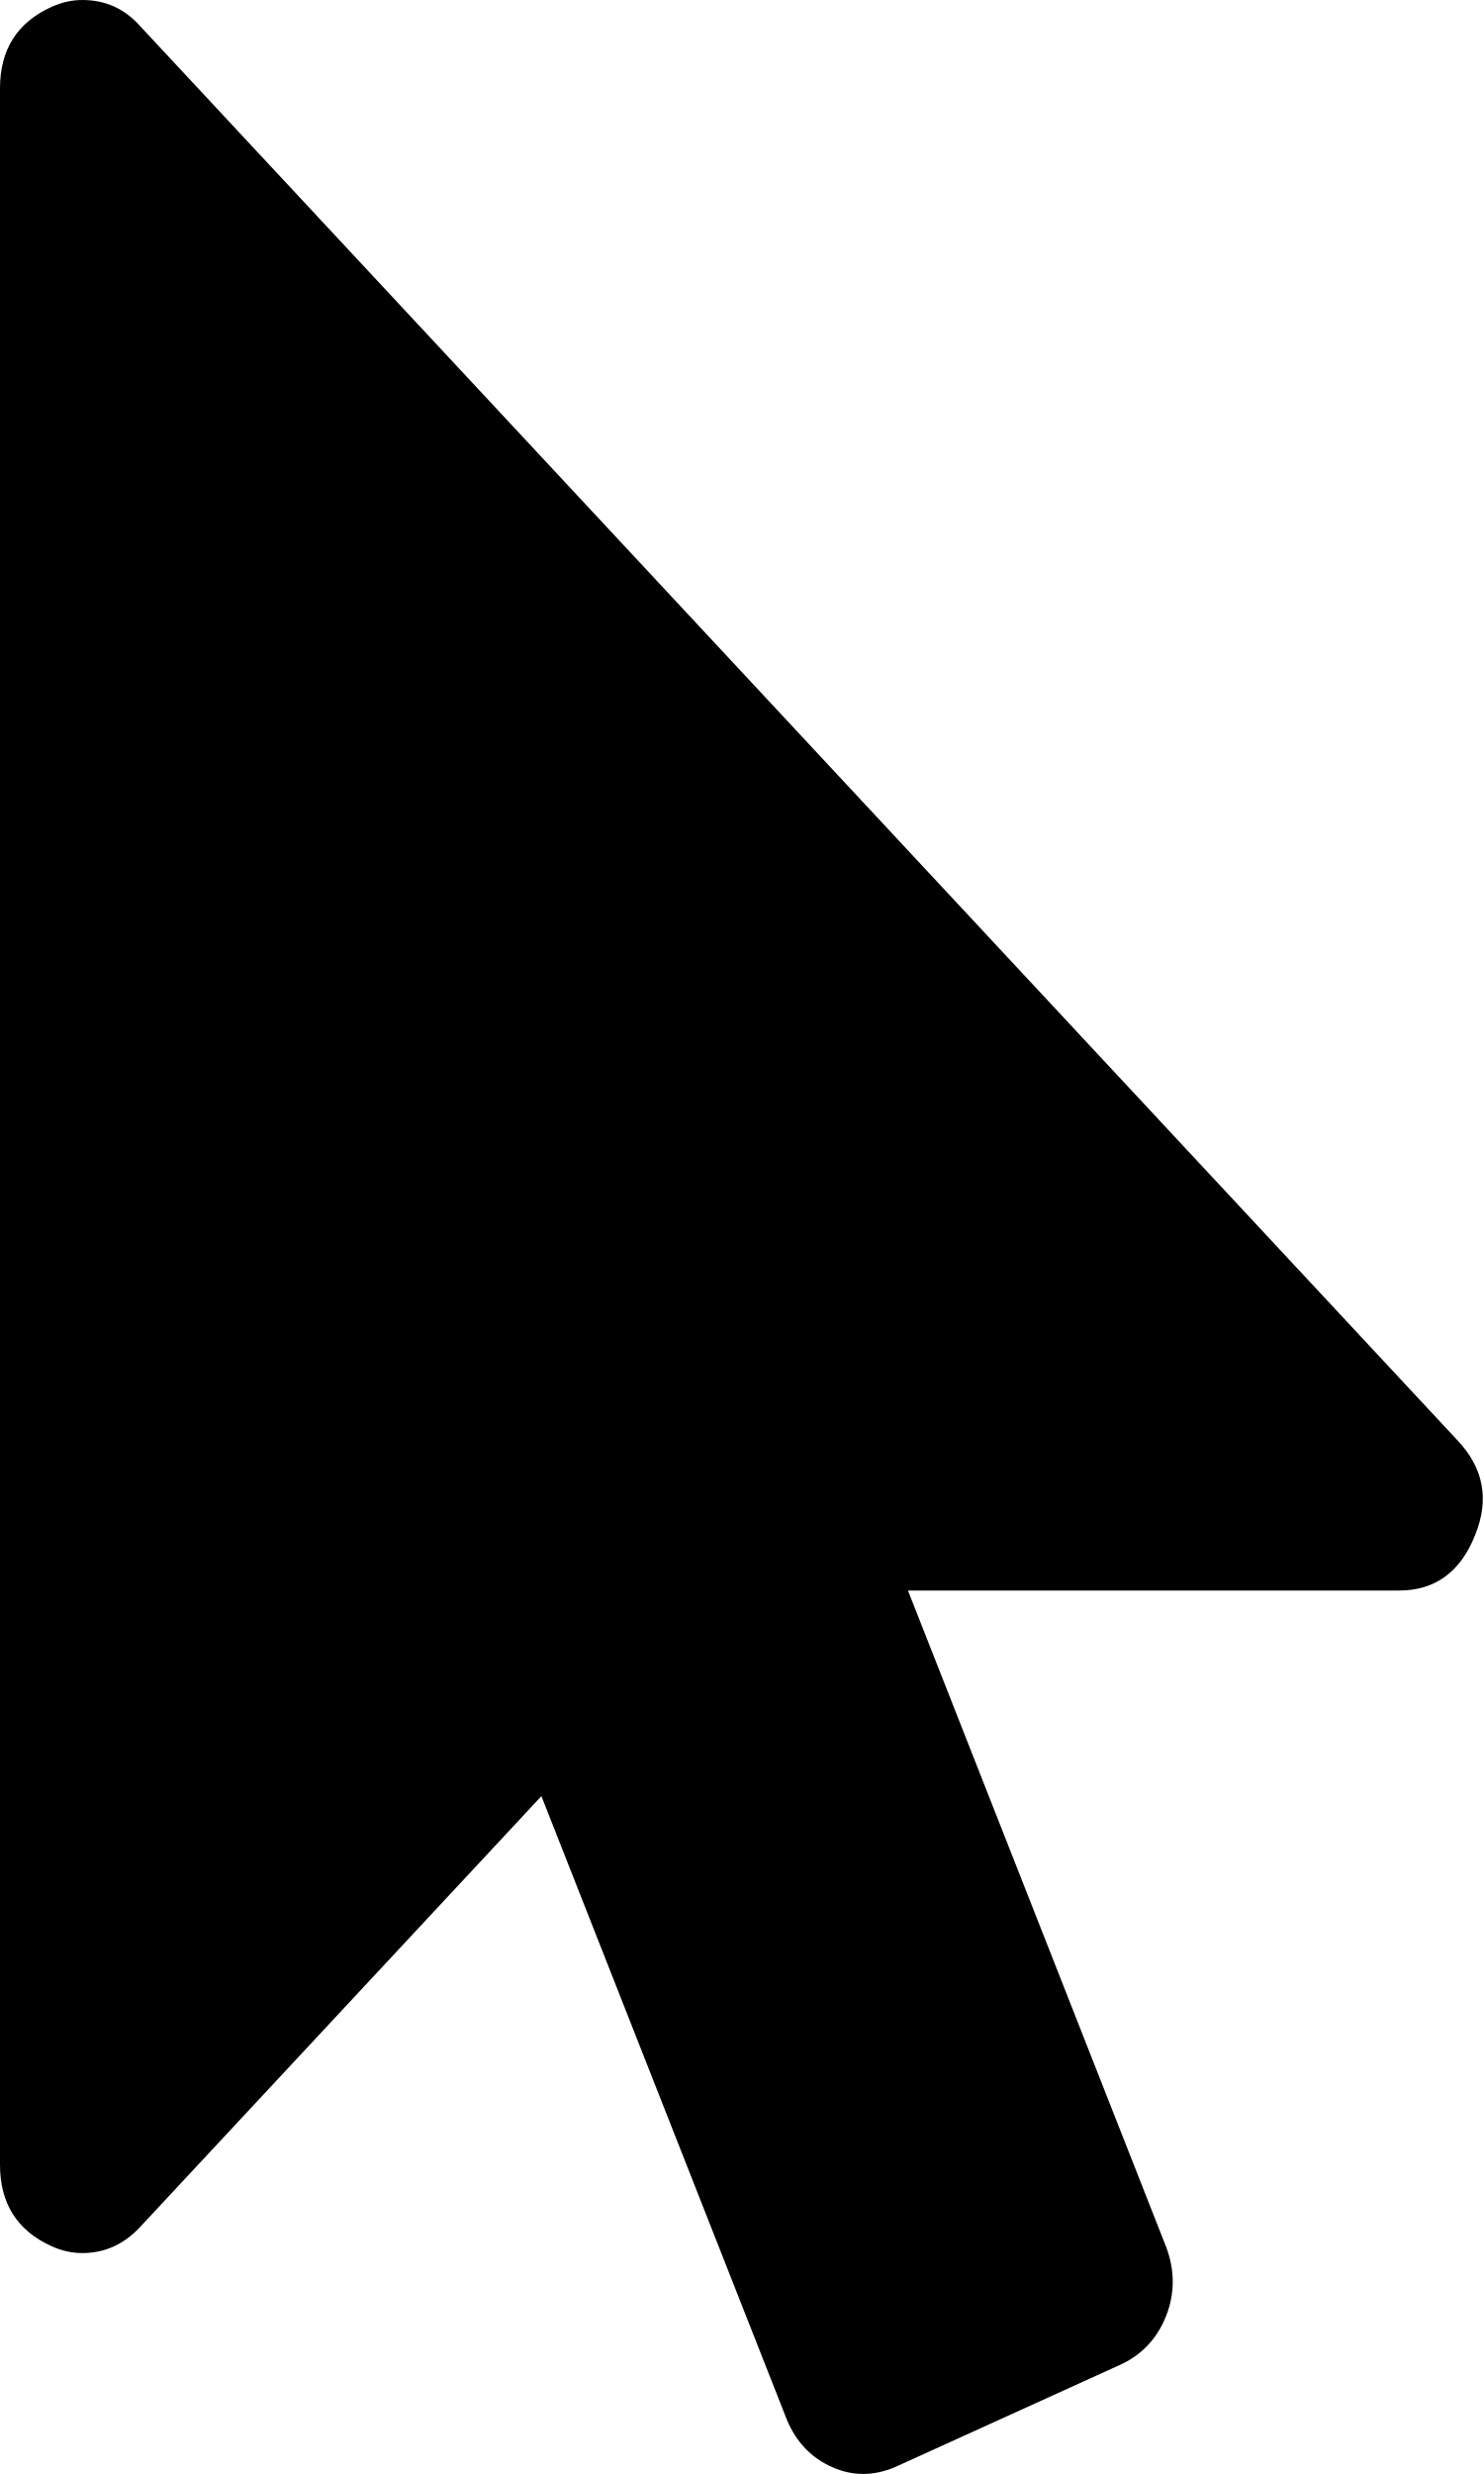
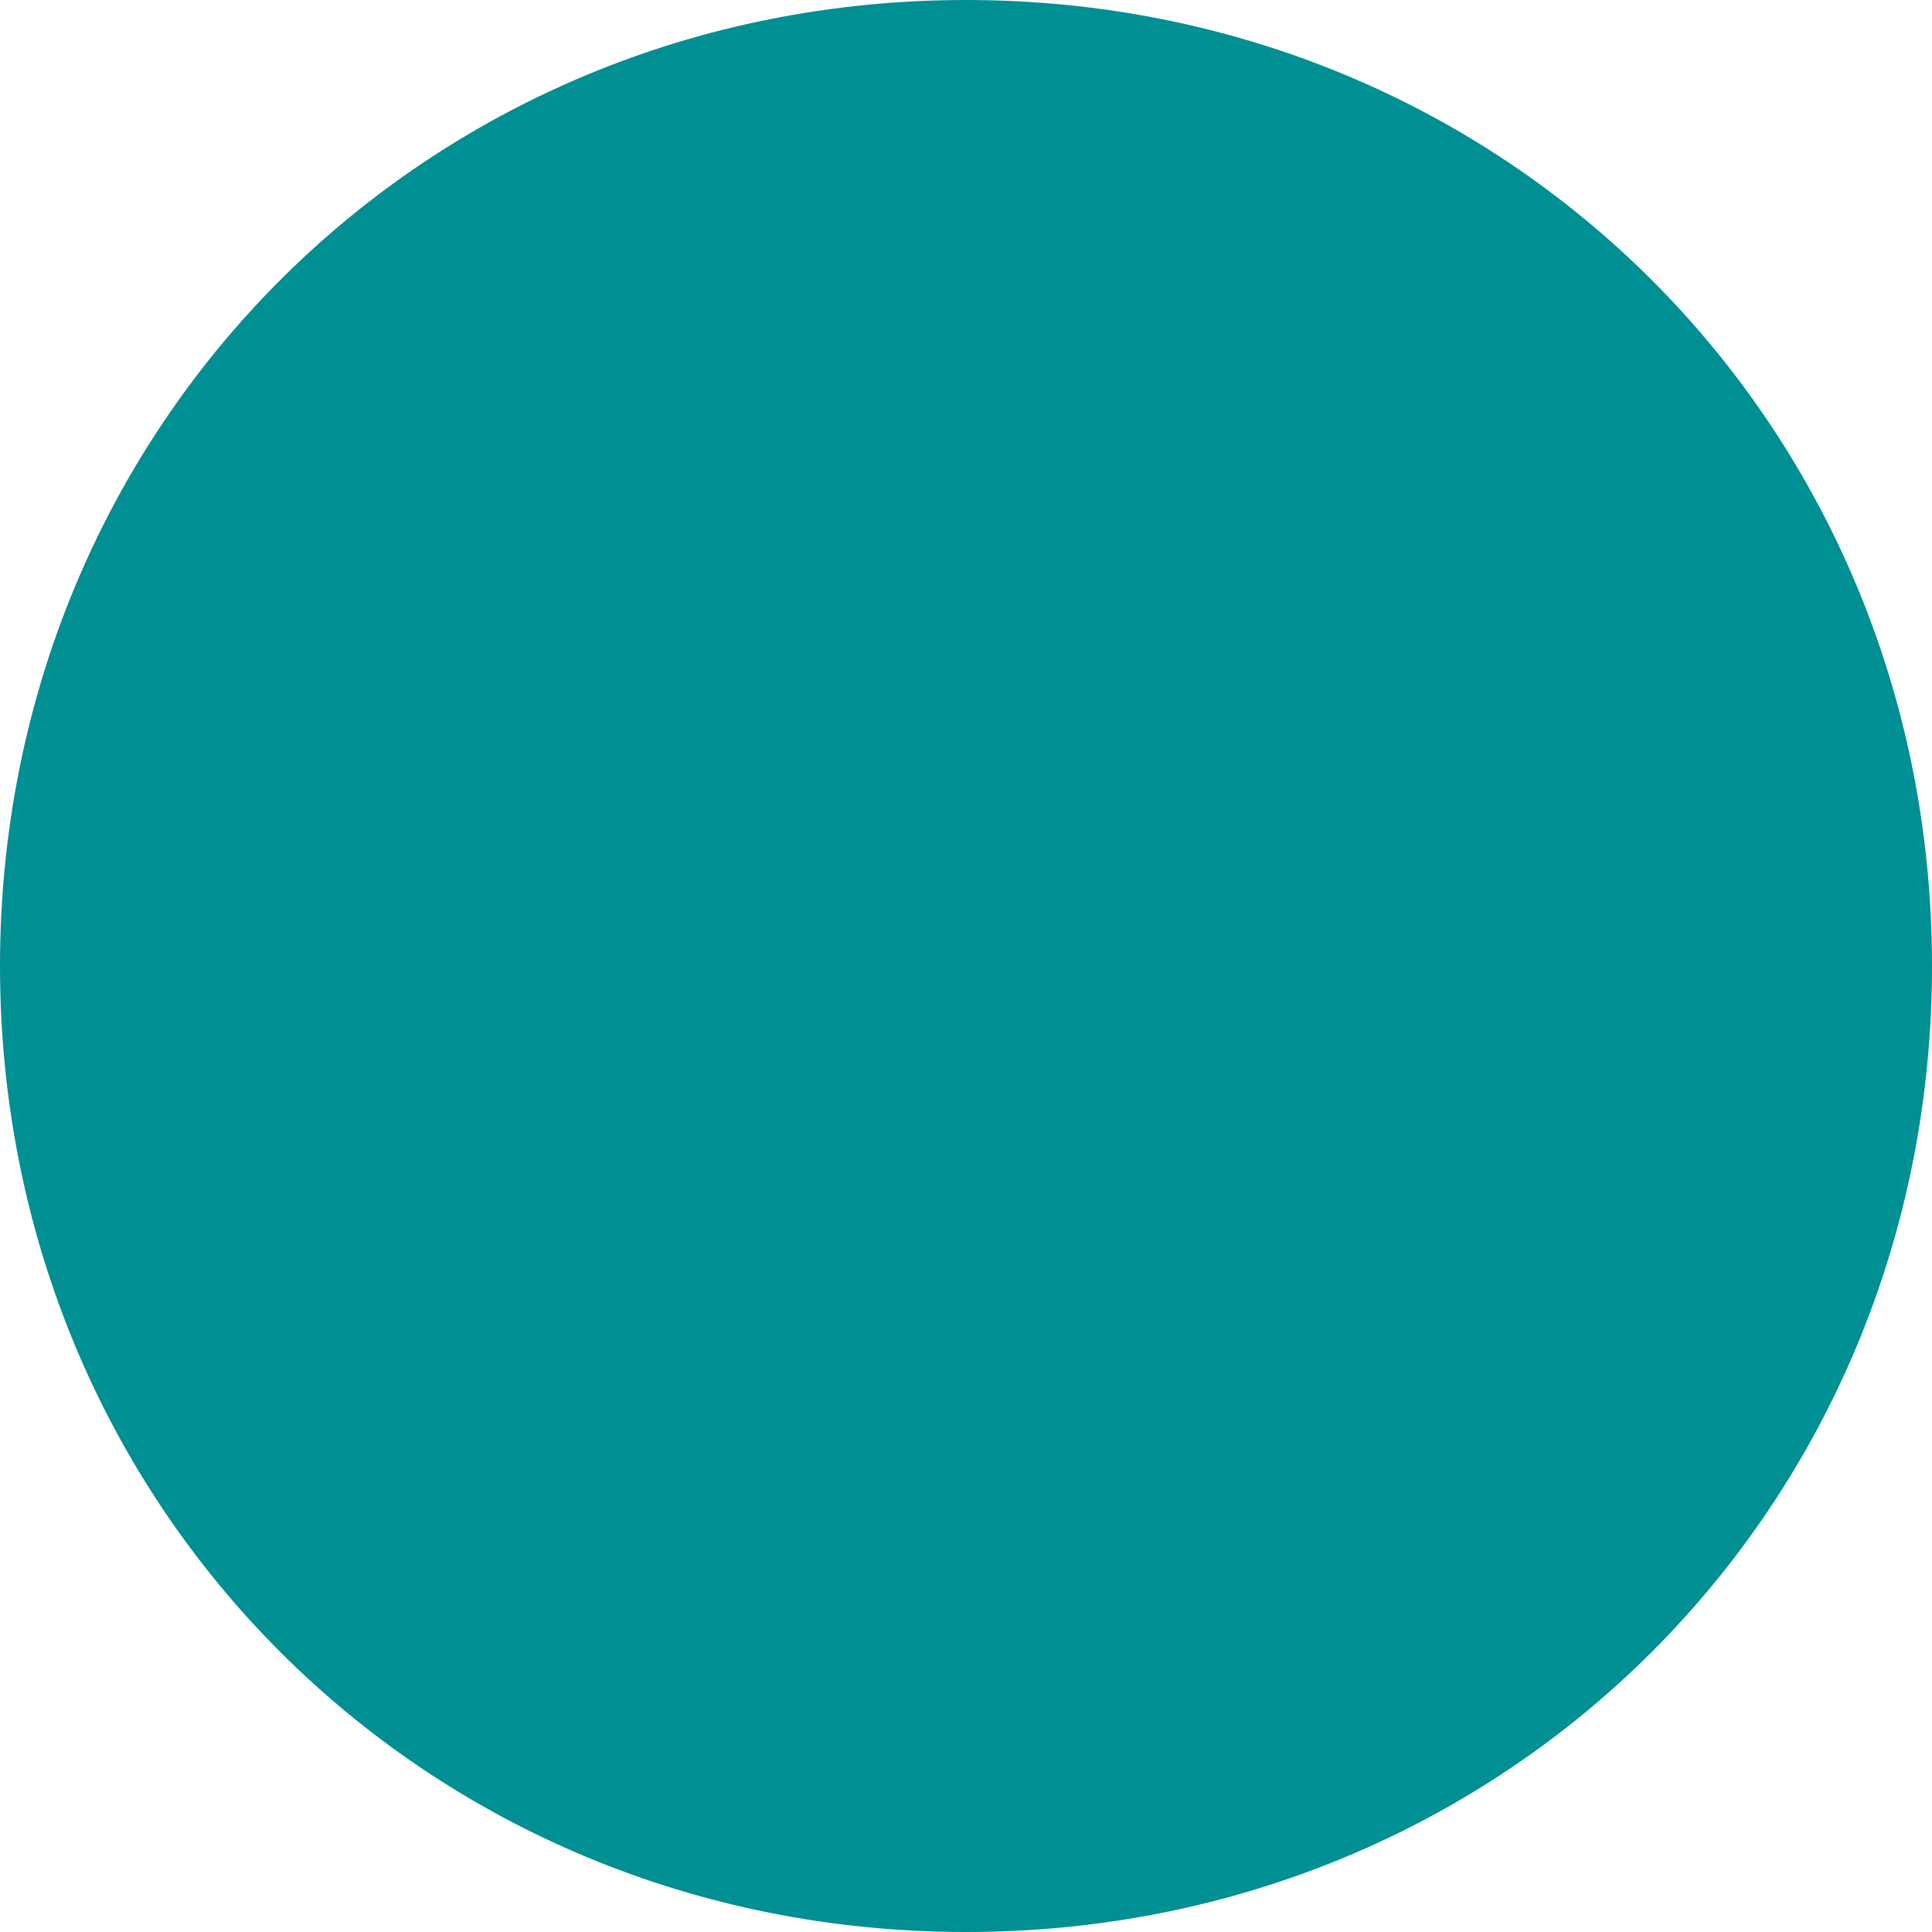
- <svg xmlns="http://www.w3.org/2000/svg" version="1.1" width="6px" height="10px">
-   <g transform="matrix(1 0 0 1 -429 -269 )">
-     <path d="M 0.567 0.106  L 5.891 5.82  C 5.998 5.932  6.023 6.06  5.964 6.205  C 5.905 6.354  5.802 6.429  5.657 6.429  L 3.671 6.429  L 4.716 9.085  C 4.75 9.178  4.75 9.269  4.716 9.358  C 4.681 9.448  4.622 9.513  4.539 9.554  L 3.619 9.972  C 3.532 10.009  3.447 10.009  3.364 9.972  C 3.281 9.935  3.22 9.872  3.182 9.782  L 2.189 7.26  L 0.567 9.001  C 0.501 9.072  0.423 9.107  0.333 9.107  C 0.291 9.107  0.25 9.098  0.208 9.079  C 0.069 9.016  0 8.906  0 8.75  L 0 0.357  C 0 0.201  0.069 0.091  0.208 0.028  C 0.25 0.009  0.291 0  0.333 0  C 0.426 0  0.504 0.035  0.567 0.106  Z " fill-rule="nonzero" fill="#000000" stroke="none" transform="matrix(1 0 0 1 429 269 )" />
+ <svg xmlns="http://www.w3.org/2000/svg" version="1.1" width="3px" height="3px">
+   <g transform="matrix(1 0 0 1 -429 -168 )">
+     <path d="M 430.5 168  C 431.34 168  432 168.66  432 169.5  C 432 170.34  431.34 171  430.5 171  C 429.66 171  429 170.34  429 169.5  C 429 168.66  429.66 168  430.5 168  Z " fill-rule="nonzero" fill="#008f93" stroke="none" />
  </g>
</svg>
